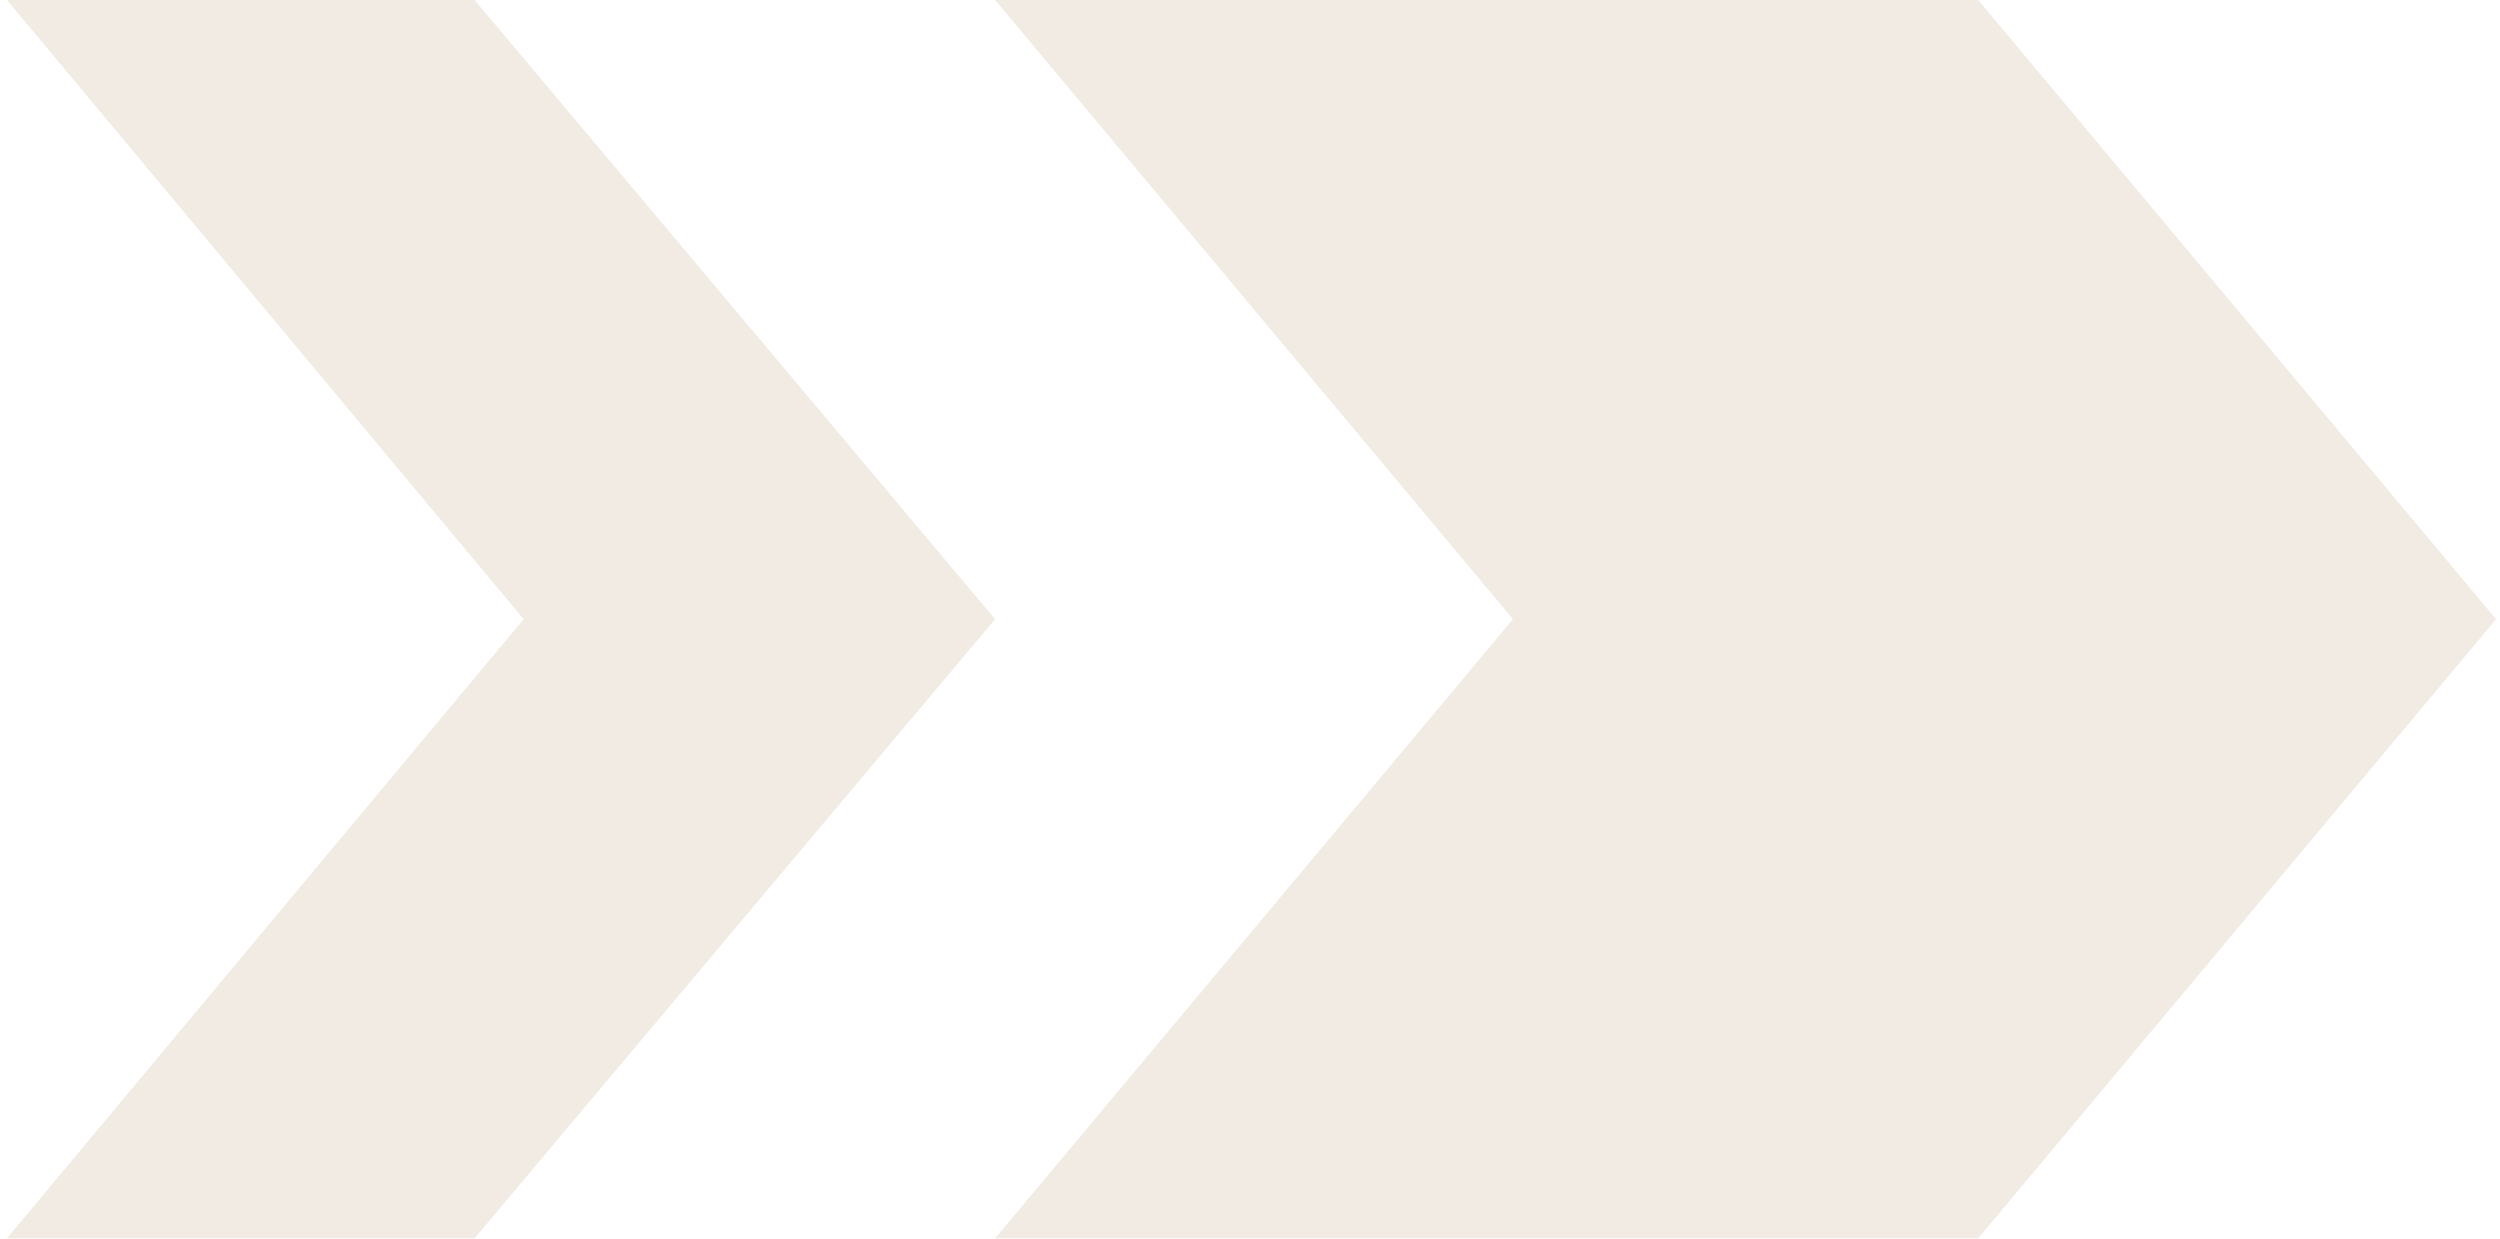
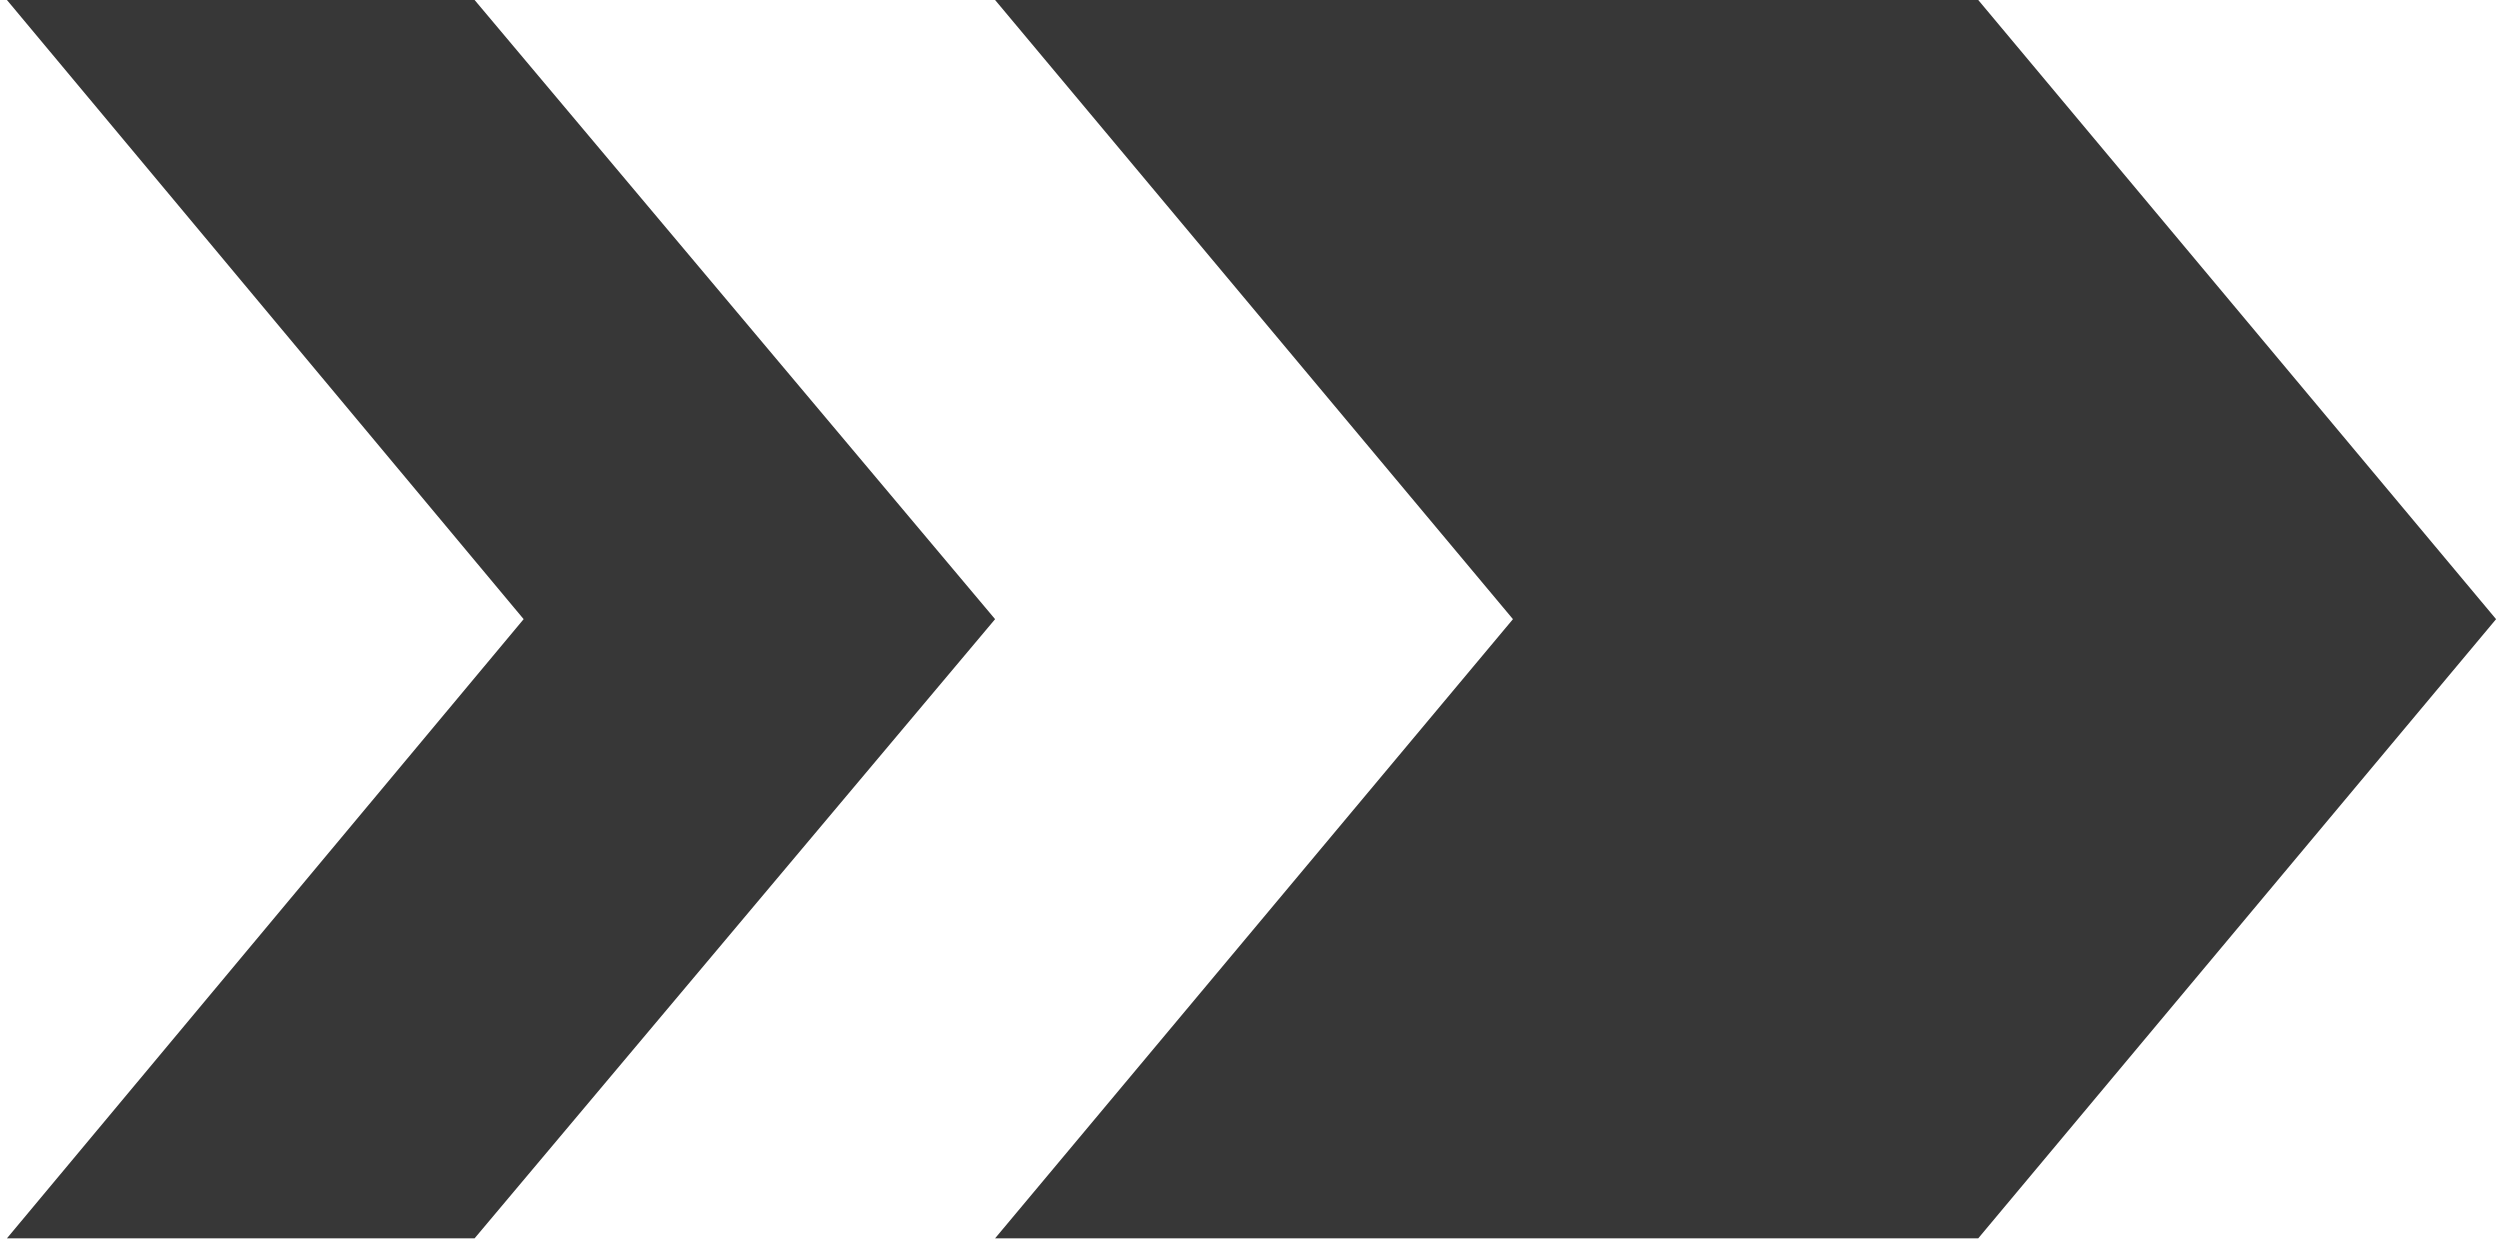
<svg xmlns="http://www.w3.org/2000/svg" width="107" height="53" viewBox="0 0 107 53" fill="none">
-   <path fill-rule="evenodd" clip-rule="evenodd" d="M0.297 0L22.412 26.5L0.297 53H20.313L42.59 26.5L20.313 0H0.297Z" fill="#F2EBE3" />
-   <path fill-rule="evenodd" clip-rule="evenodd" d="M42.59 0L64.754 26.5L42.59 53H84.669L106.832 26.5L84.669 0H42.59Z" fill="#F2EBE3" />
+   <style>
+ .switch {
+     fill: #373737;
+ }
+ @media screen and (prefers-color-scheme: dark){
+     .switch {
+         fill: #F2EBE3;
+     }
+ }
+ </style>
+   <path class="switch" fill-rule="evenodd" clip-rule="evenodd" d="M0.297 0L22.412 26.5L0.297 53H20.313L42.59 26.5L20.313 0H0.297Z" />
+   <path class="switch" fill-rule="evenodd" clip-rule="evenodd" d="M42.59 0L64.754 26.5L42.59 53H84.669L106.832 26.5L84.669 0H42.59Z" />
</svg>
